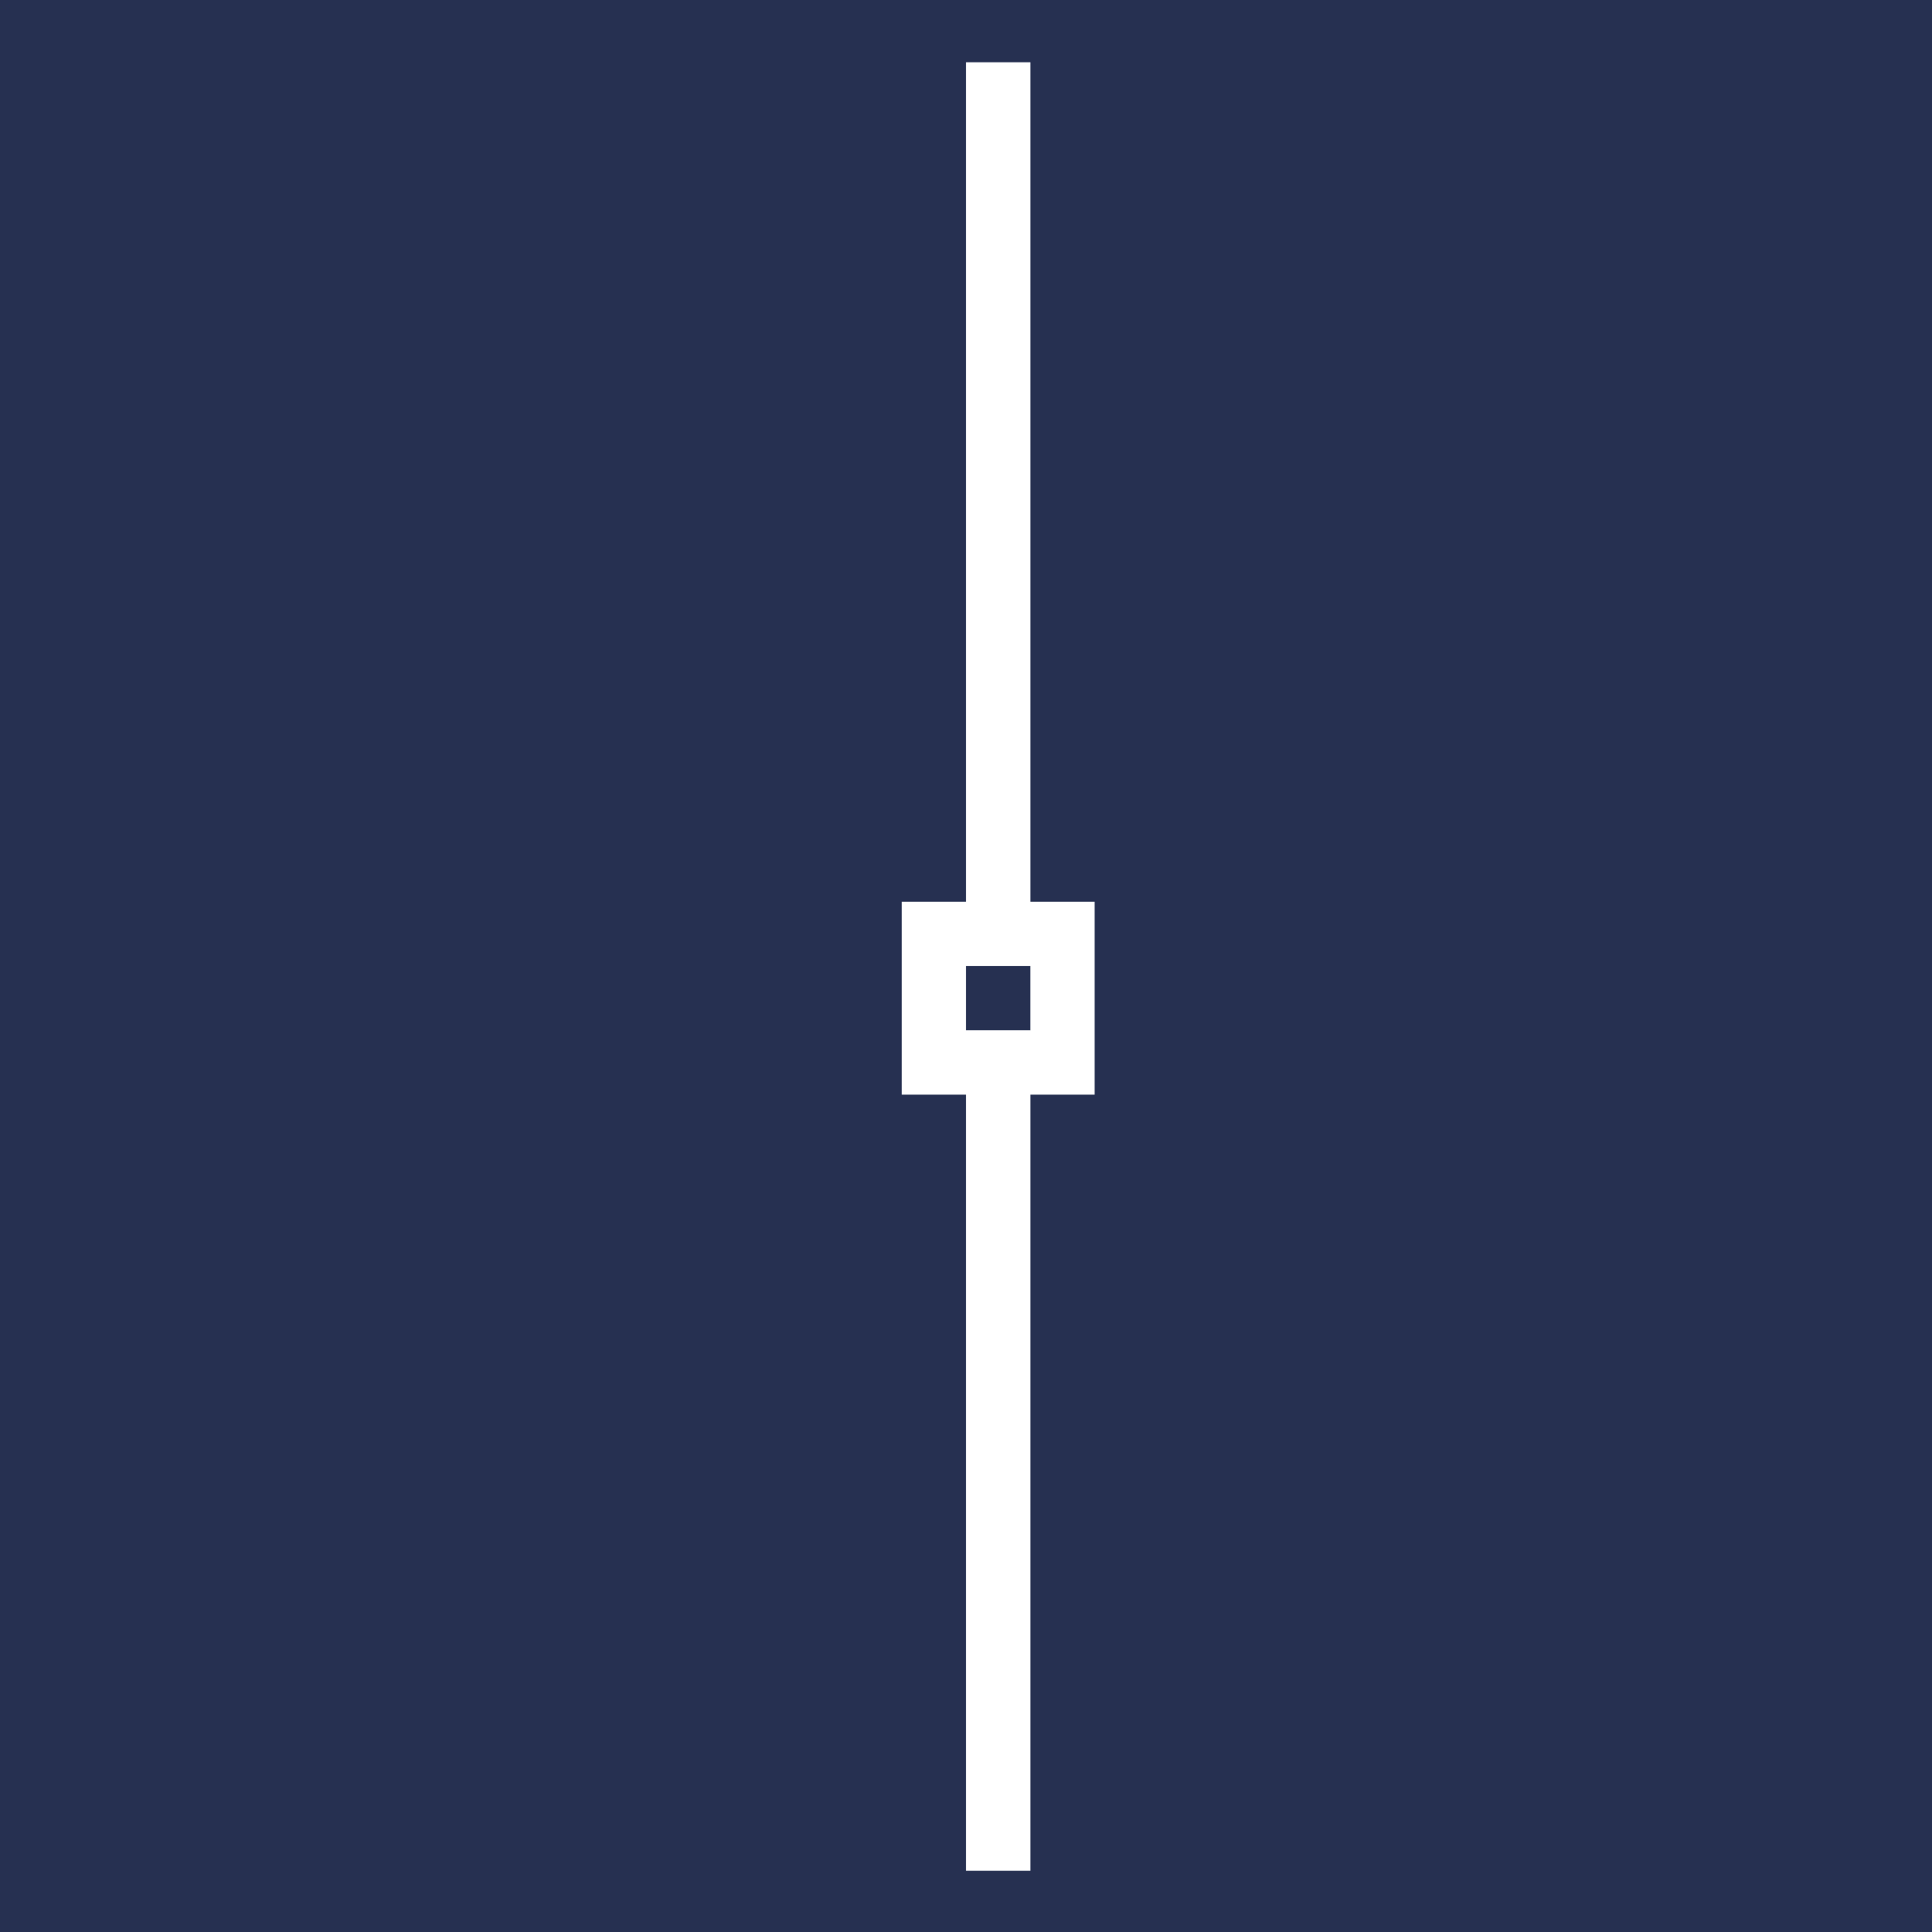
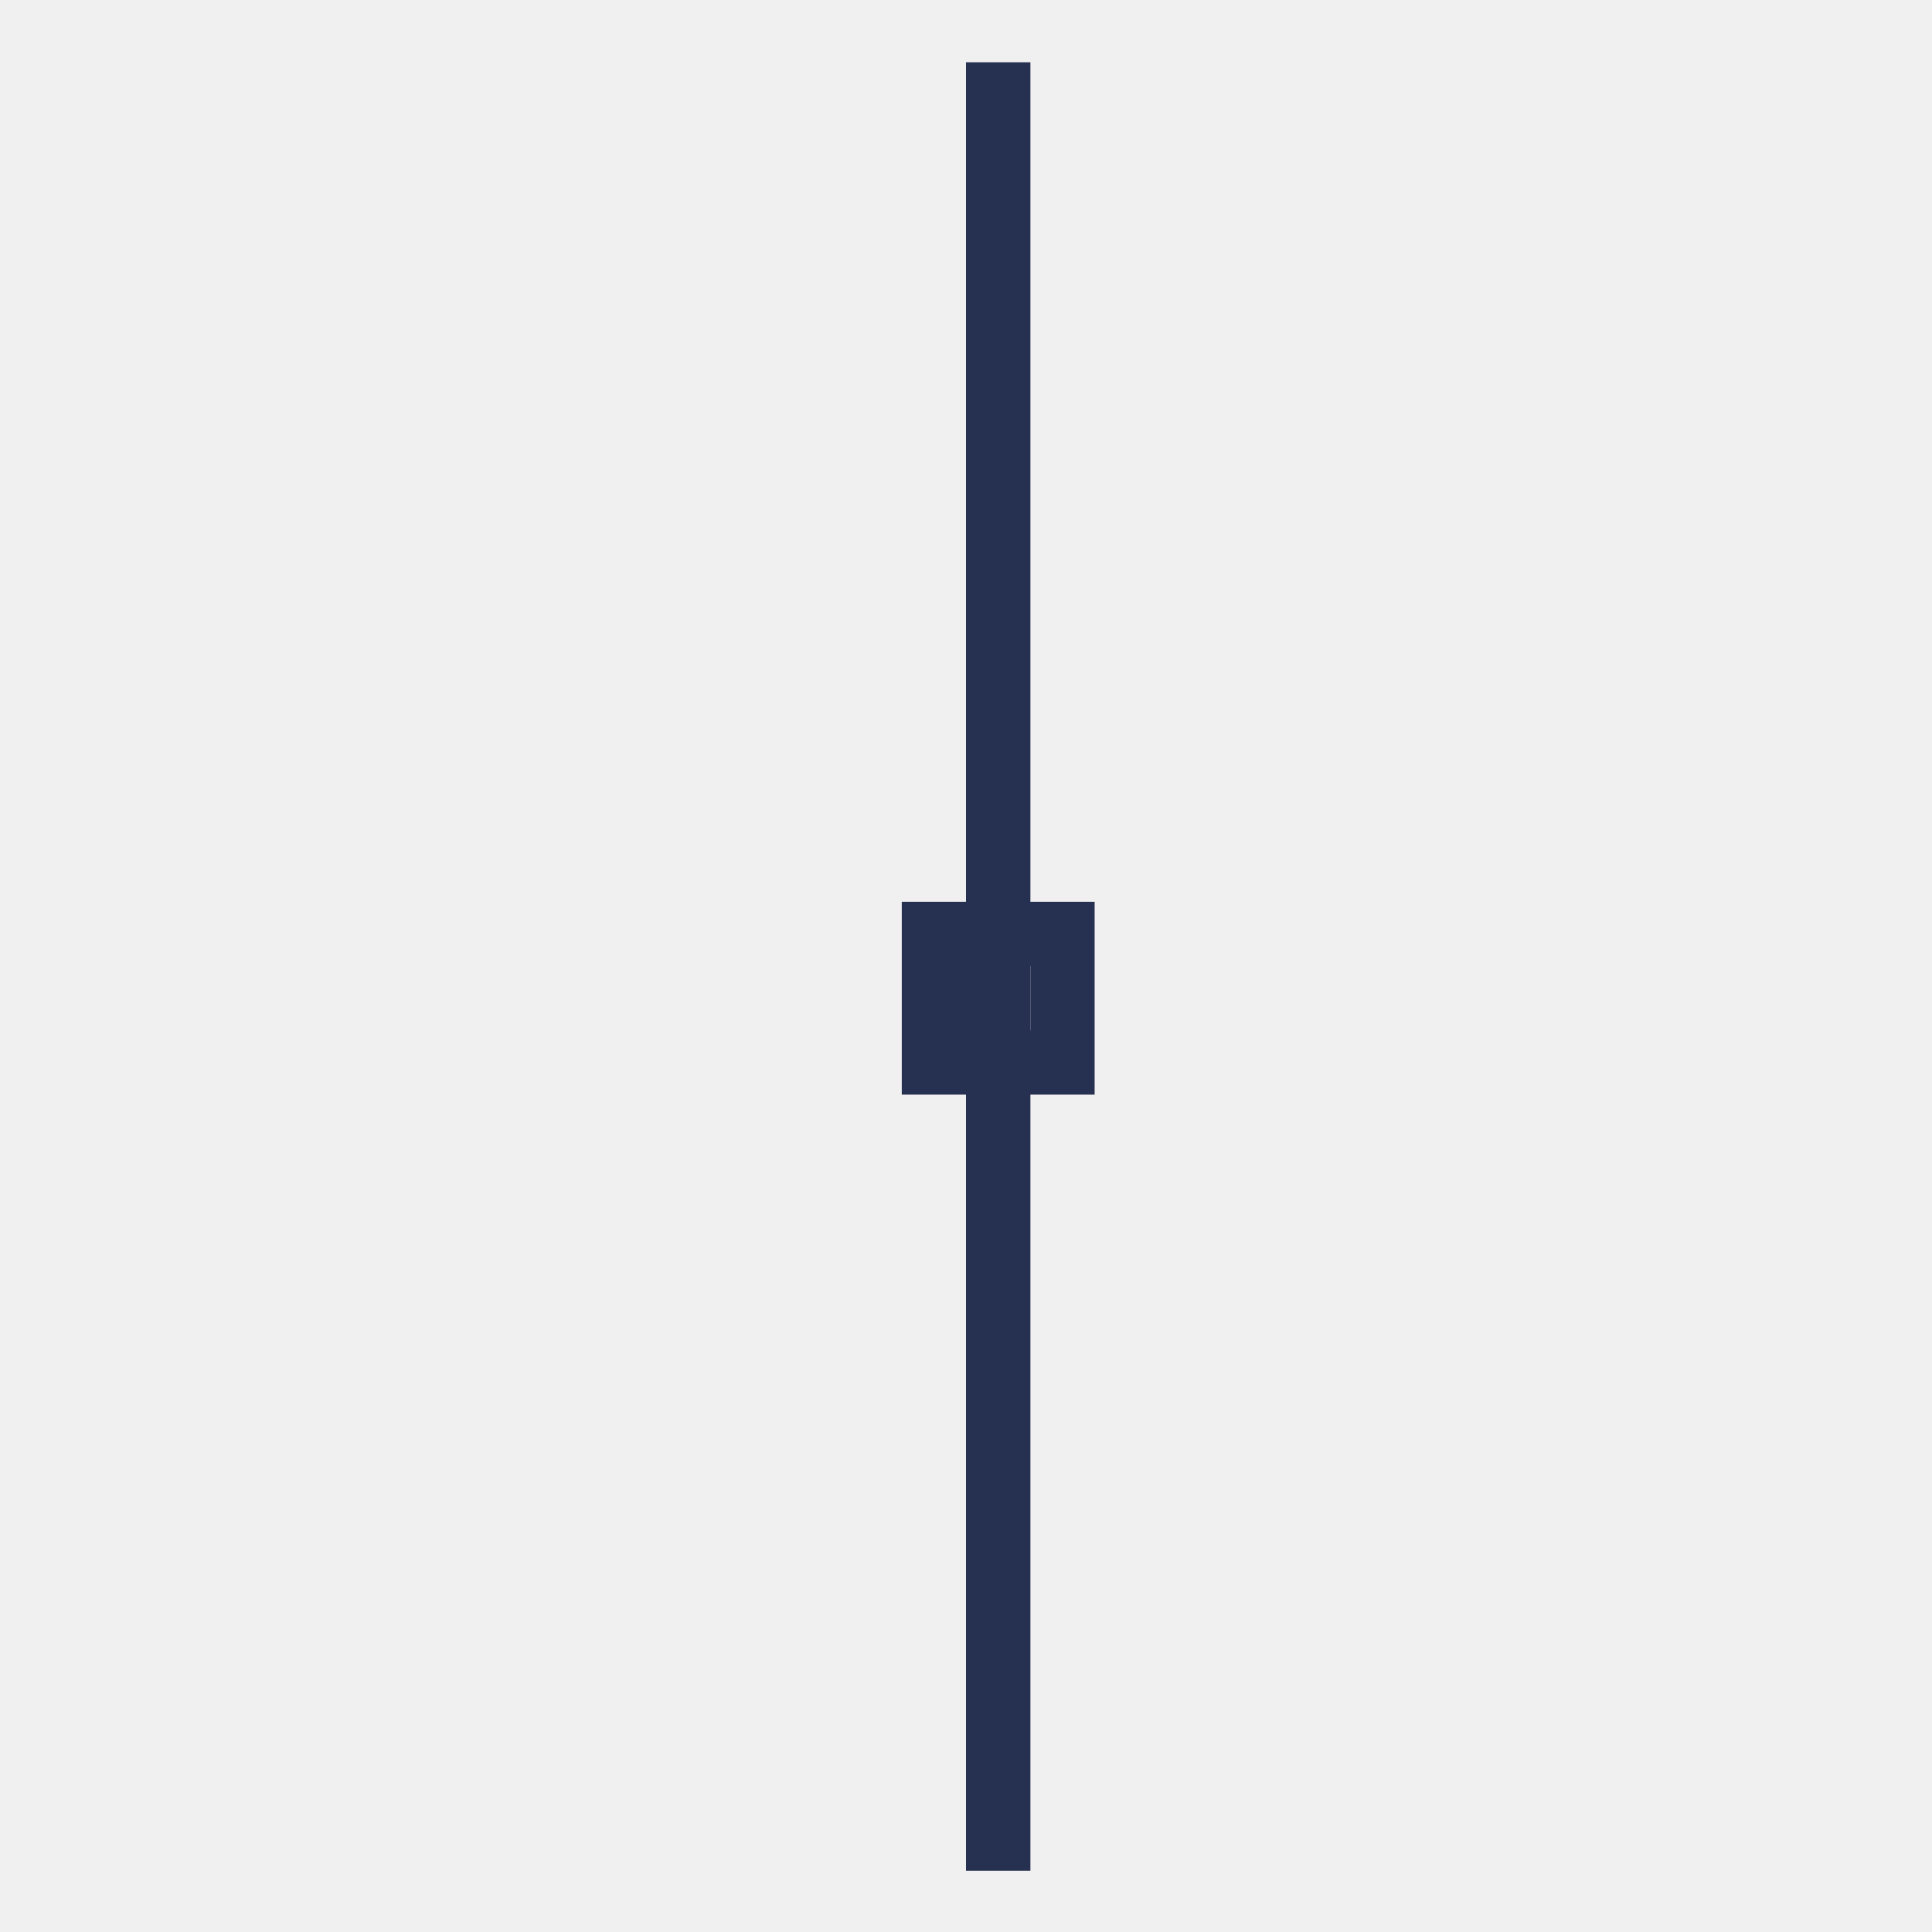
<svg xmlns="http://www.w3.org/2000/svg" xmlns:xlink="http://www.w3.org/1999/xlink" width="30px" height="30px" viewBox="0 0 30 30" version="1.1">
  <defs>
    <rect id="path-1" x="1" y="14" width="1" height="1" />
    <mask id="mask-2" maskContentUnits="userSpaceOnUse" maskUnits="objectBoundingBox" x="-1" y="-1" width="3" height="3">
      <rect x="0" y="13" width="3" height="3" fill="white" />
      <use xlink:href="#path-1" fill="black" />
    </mask>
  </defs>
  <g id="Page-1" stroke="none" stroke-width="1" fill="none" fill-rule="evenodd">
    <g id="Drawing" transform="translate(-479, -92)">
      <g id="2" transform="translate(367, 13)">
        <g id="drawing-tools-1" transform="translate(44, 79)">
          <g id="vertical-line-copy" transform="translate(68, 0)">
-             <rect id="Rectangle-131" fill="#263051" x="0" y="0" width="30" height="30" />
+             <rect id="Rectangle-131" fill="none" x="0" y="0" width="30" height="30" />
            <g id="Group" transform="translate(14, 1)">
-               <path d="M1.5,27.549 L1.5,0.467" id="Line-Copy-10" stroke="#FFFFFF" stroke-linecap="square" />
+               <path d="M1.5,27.549 L1.5,0.467" id="Line-Copy-10" stroke="#263051" stroke-linecap="square" />
              <g id="Rectangle-75-Copy-3">
-                 <use fill="#263051" fill-rule="evenodd" xlink:href="#path-1" />
-                 <use stroke="#FFFFFF" mask="url(#mask-2)" stroke-width="2" stroke-linecap="square" xlink:href="#path-1" />
+                 <use fill="none" fill-rule="evenodd" xlink:href="#path-1" />
+                 <use stroke="#263051" mask="url(#mask-2)" stroke-width="2" stroke-linecap="square" xlink:href="#path-1" />
              </g>
            </g>
          </g>
        </g>
      </g>
    </g>
  </g>
</svg>
